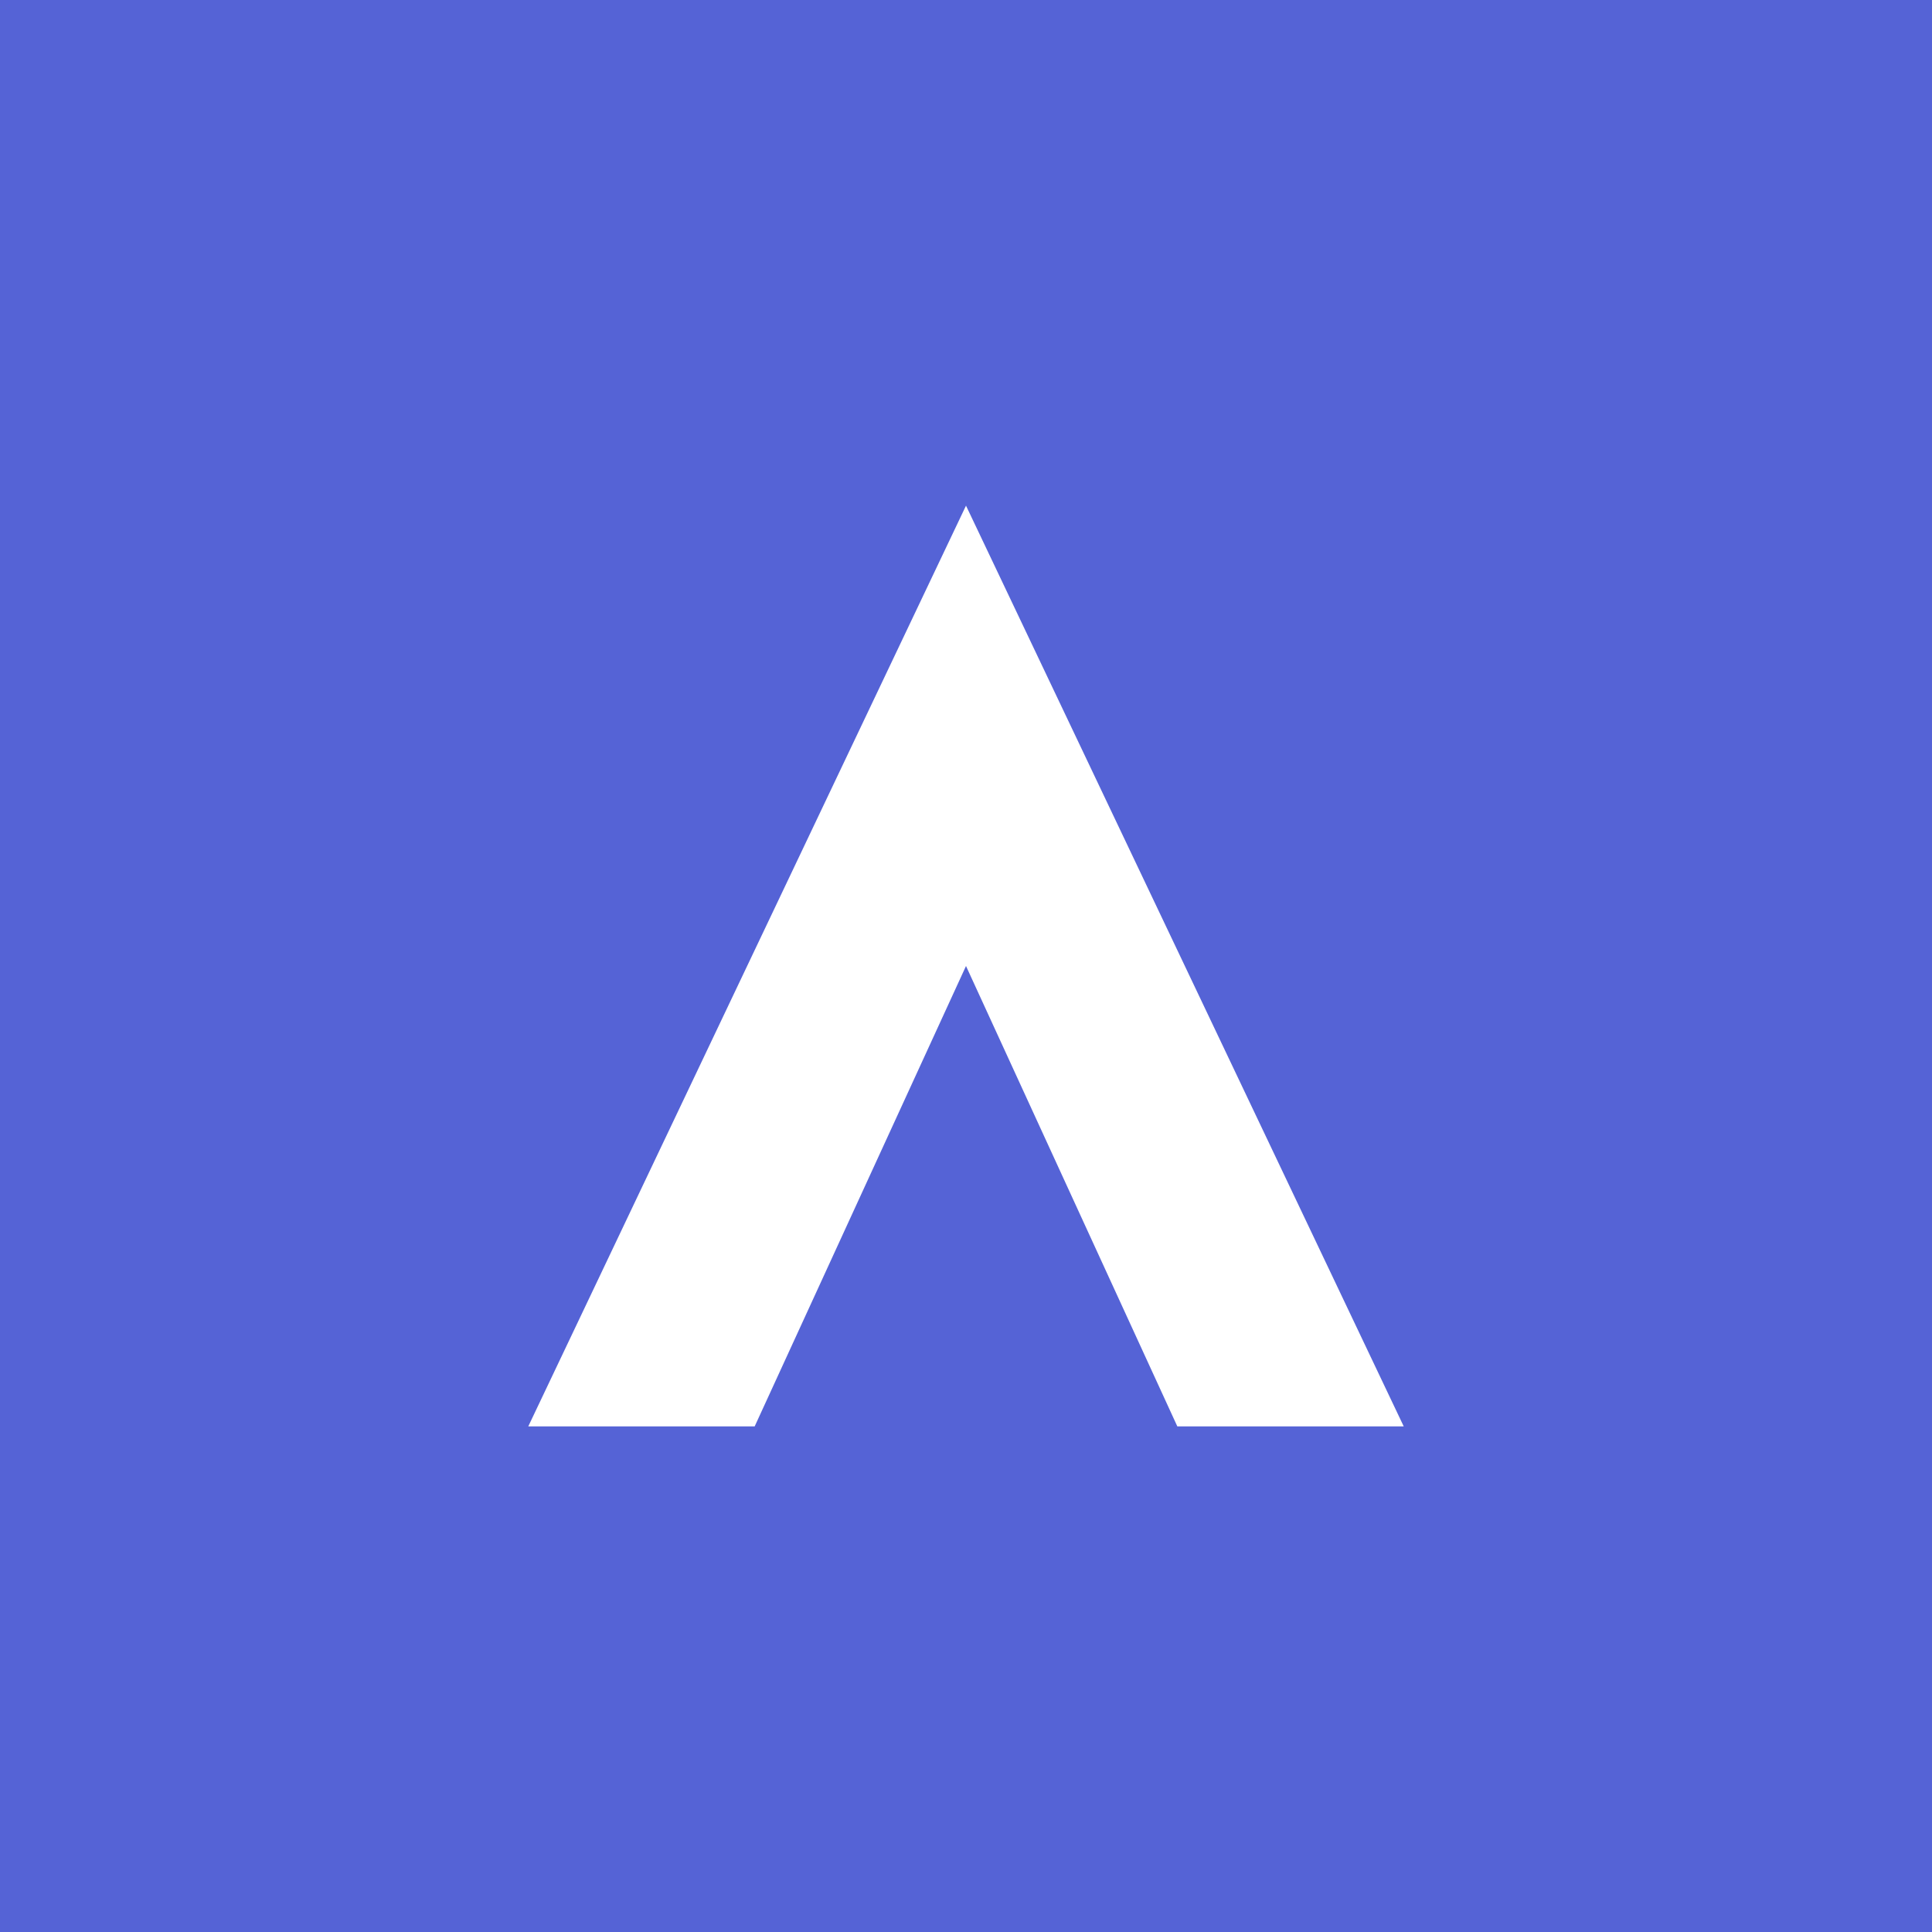
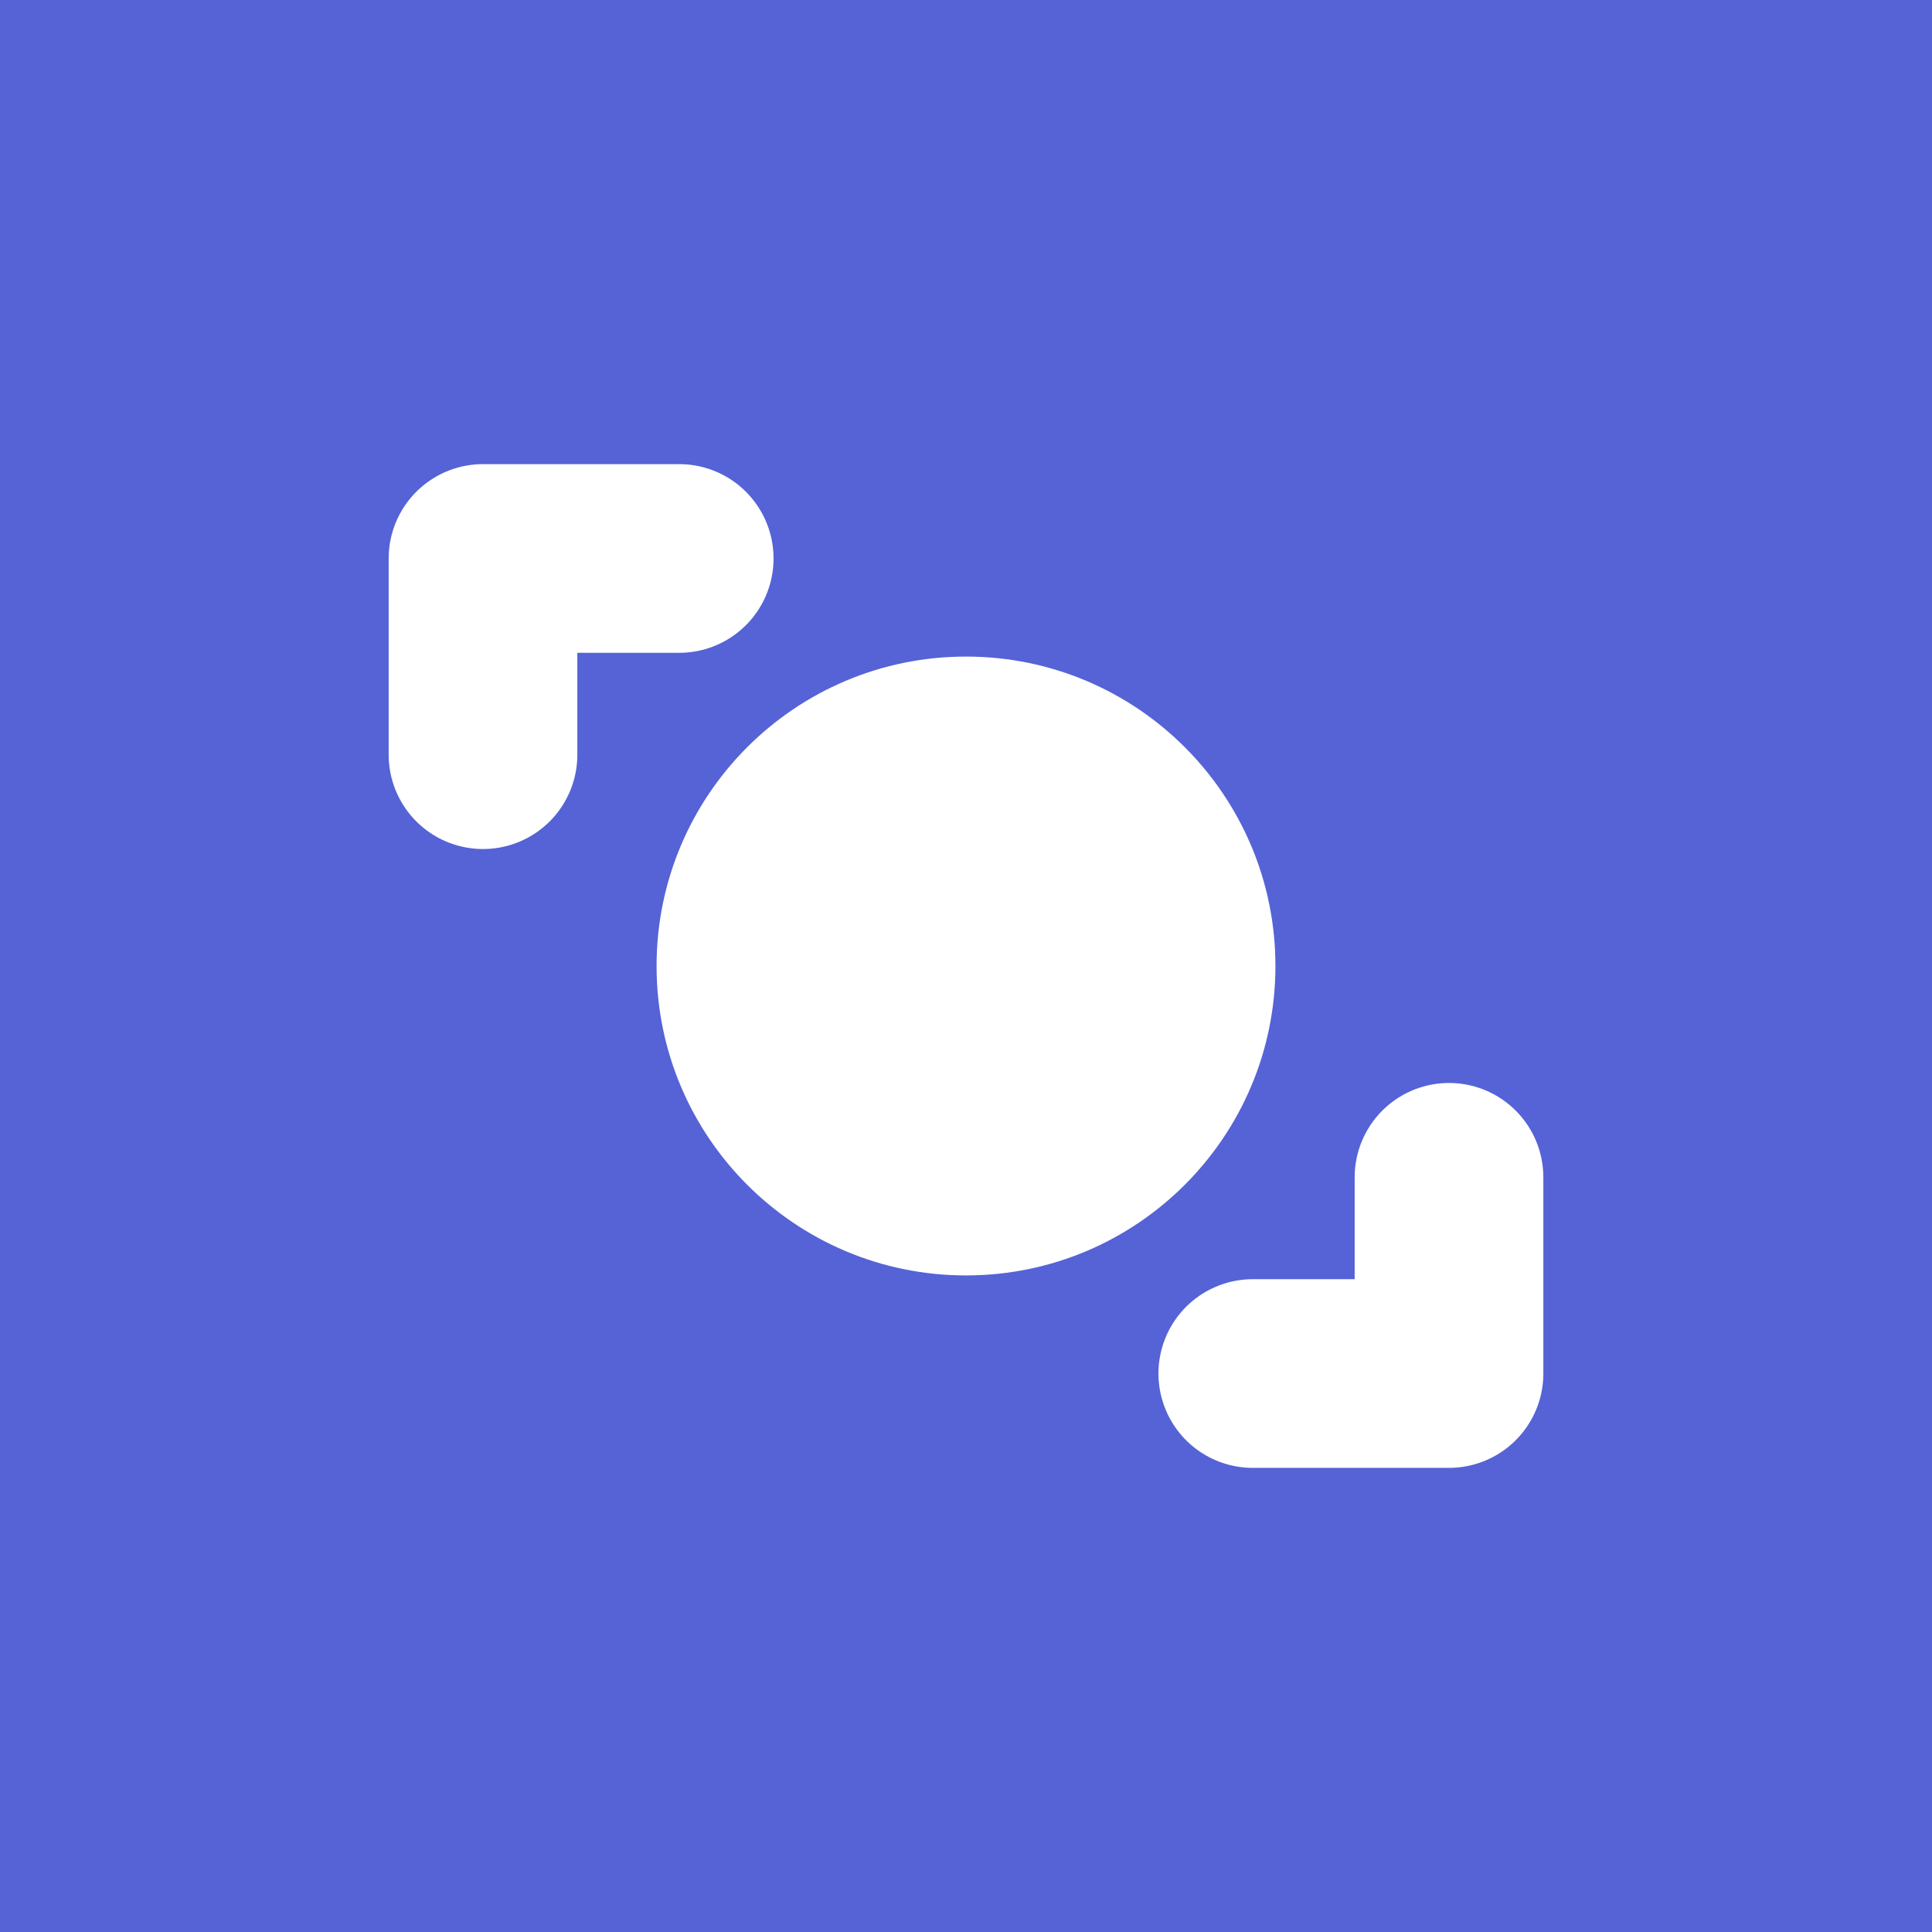
<svg xmlns="http://www.w3.org/2000/svg" viewBox="0 0 1024 1024" width="1024" height="1024">
  <rect width="1024" height="1024" fill="#5563d6" />
-   <path d="M512 268 L744 756 H624 L512 512 L400 756 H280 Z" fill="#fff" />
+   <circle cx="512" cy="512" r="164" fill="#fff" />
+   <g fill="none" stroke="#fff" stroke-width="100" stroke-linecap="round" stroke-linejoin="round">
+     <path d="M256 400 V296 H360" />
+     <path d="M768 624 V728 H664" />
+   </g>
</svg>
